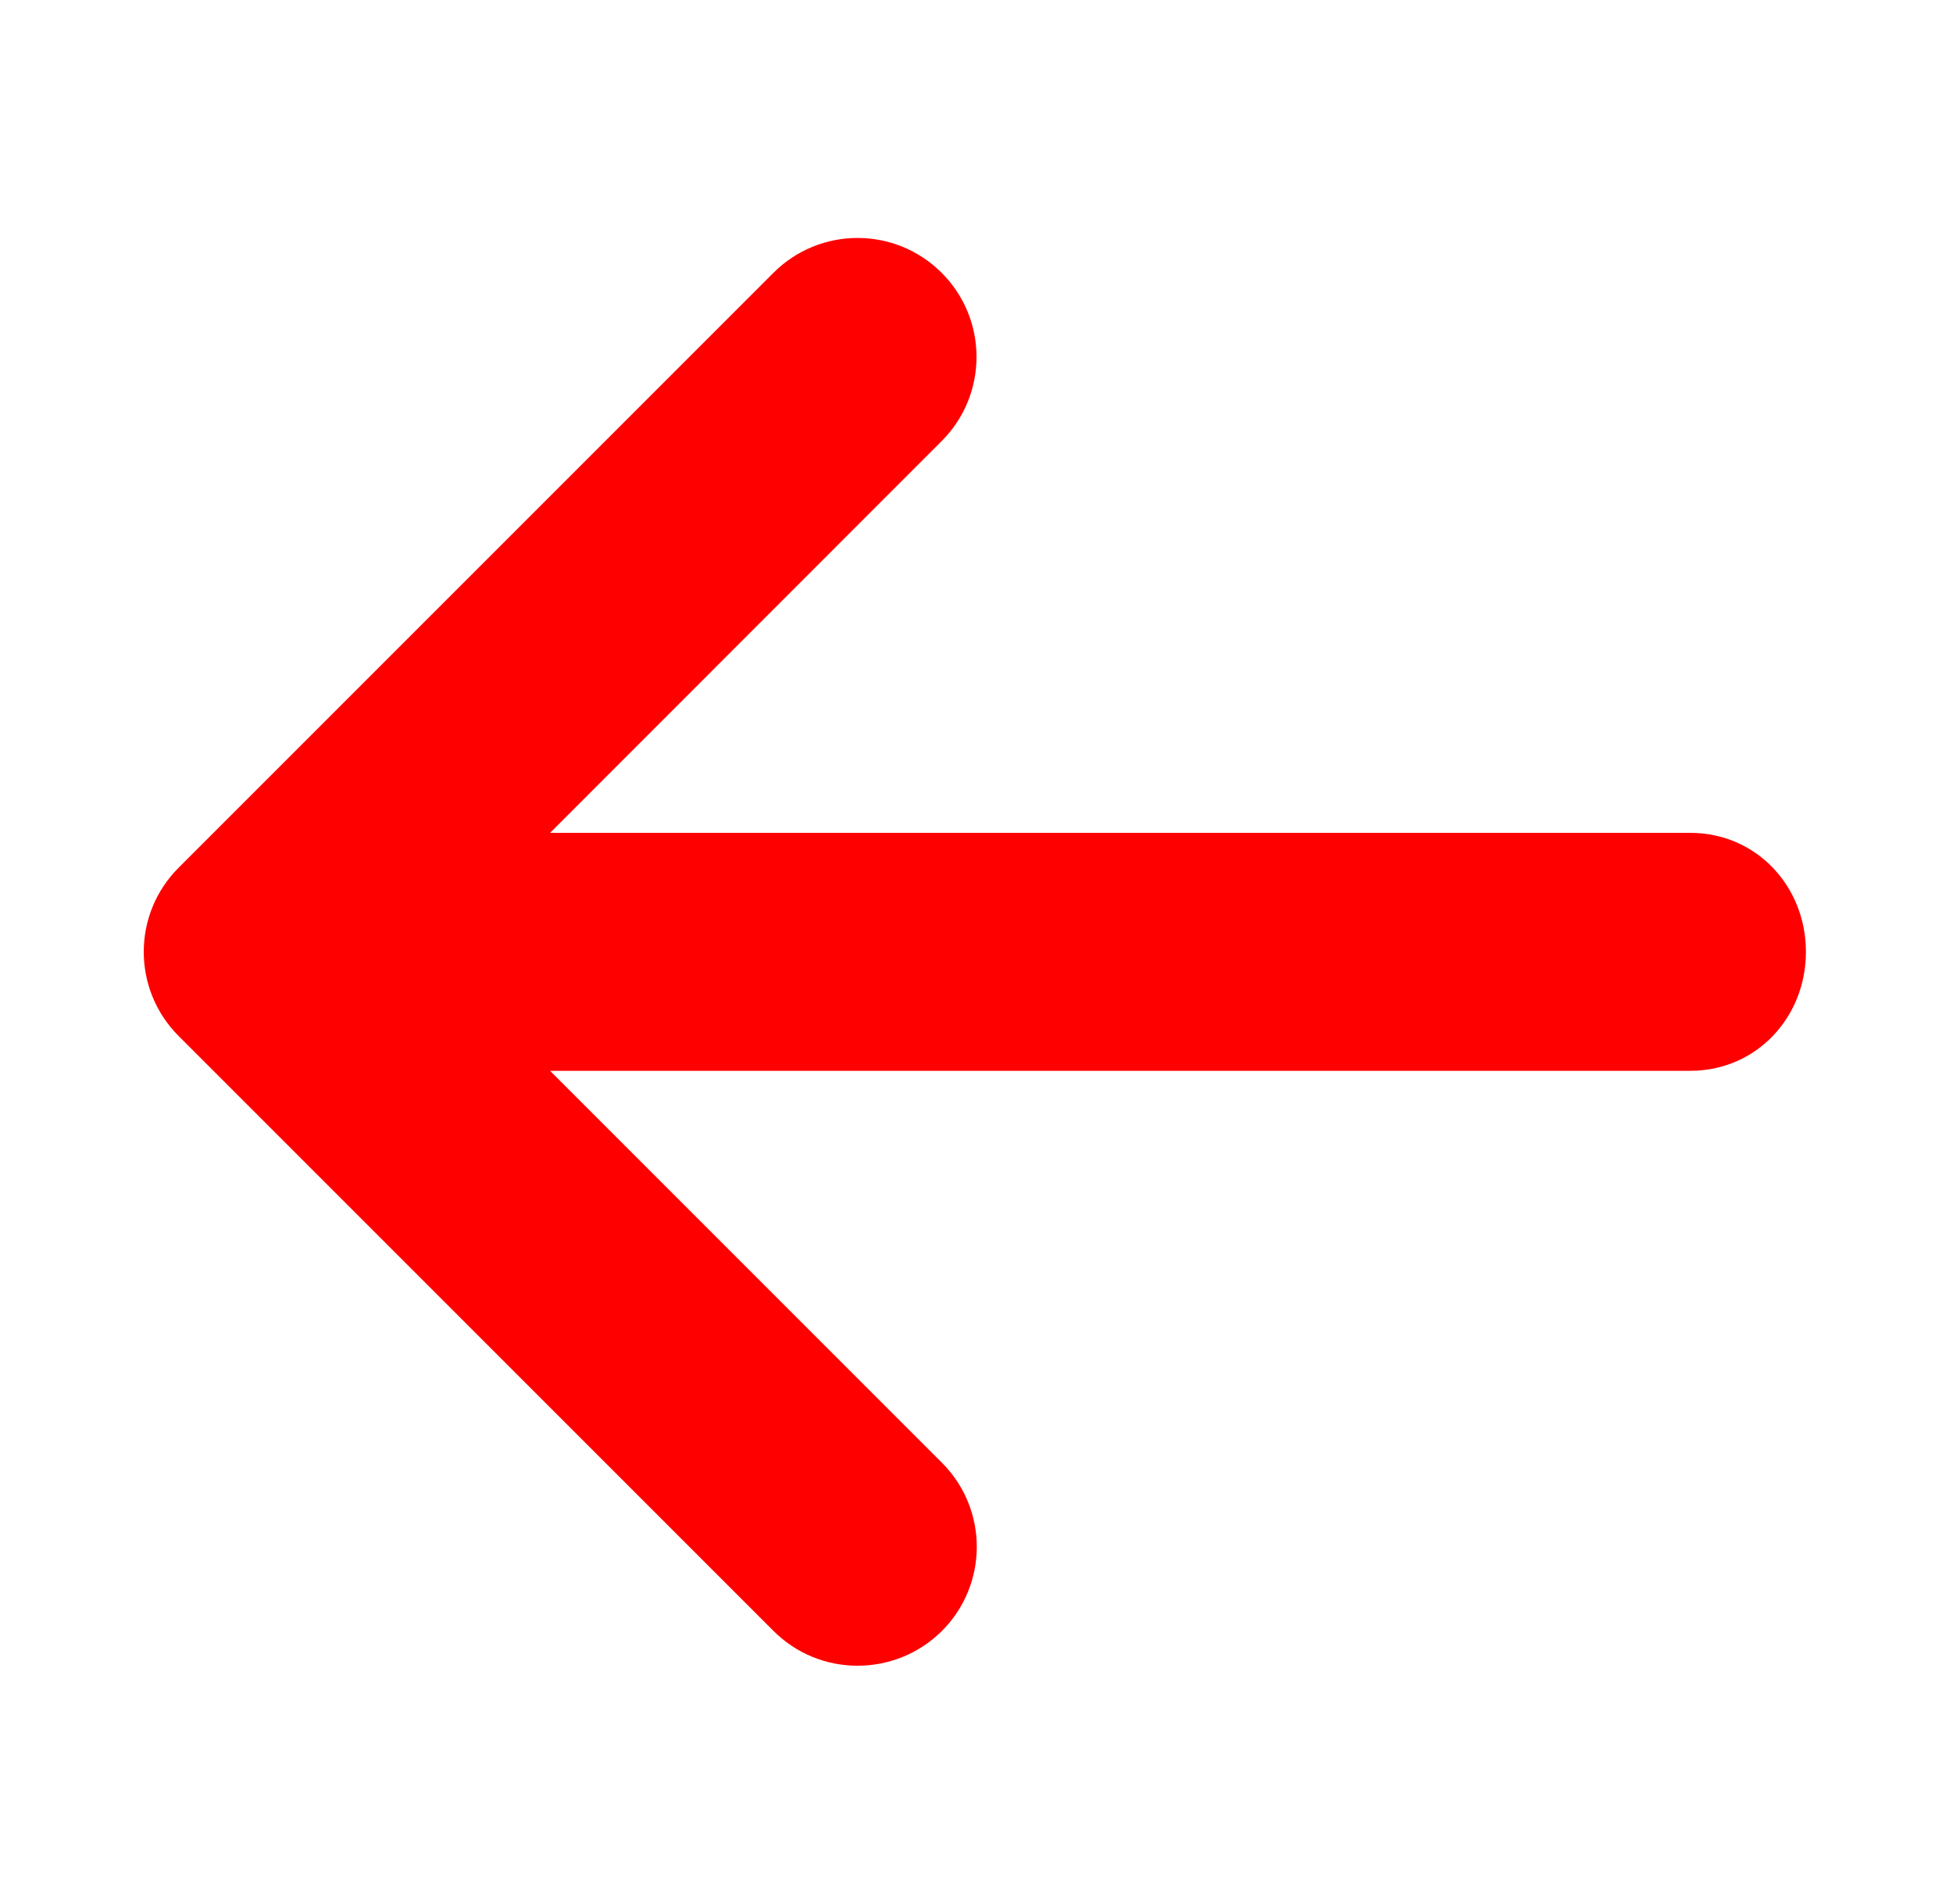
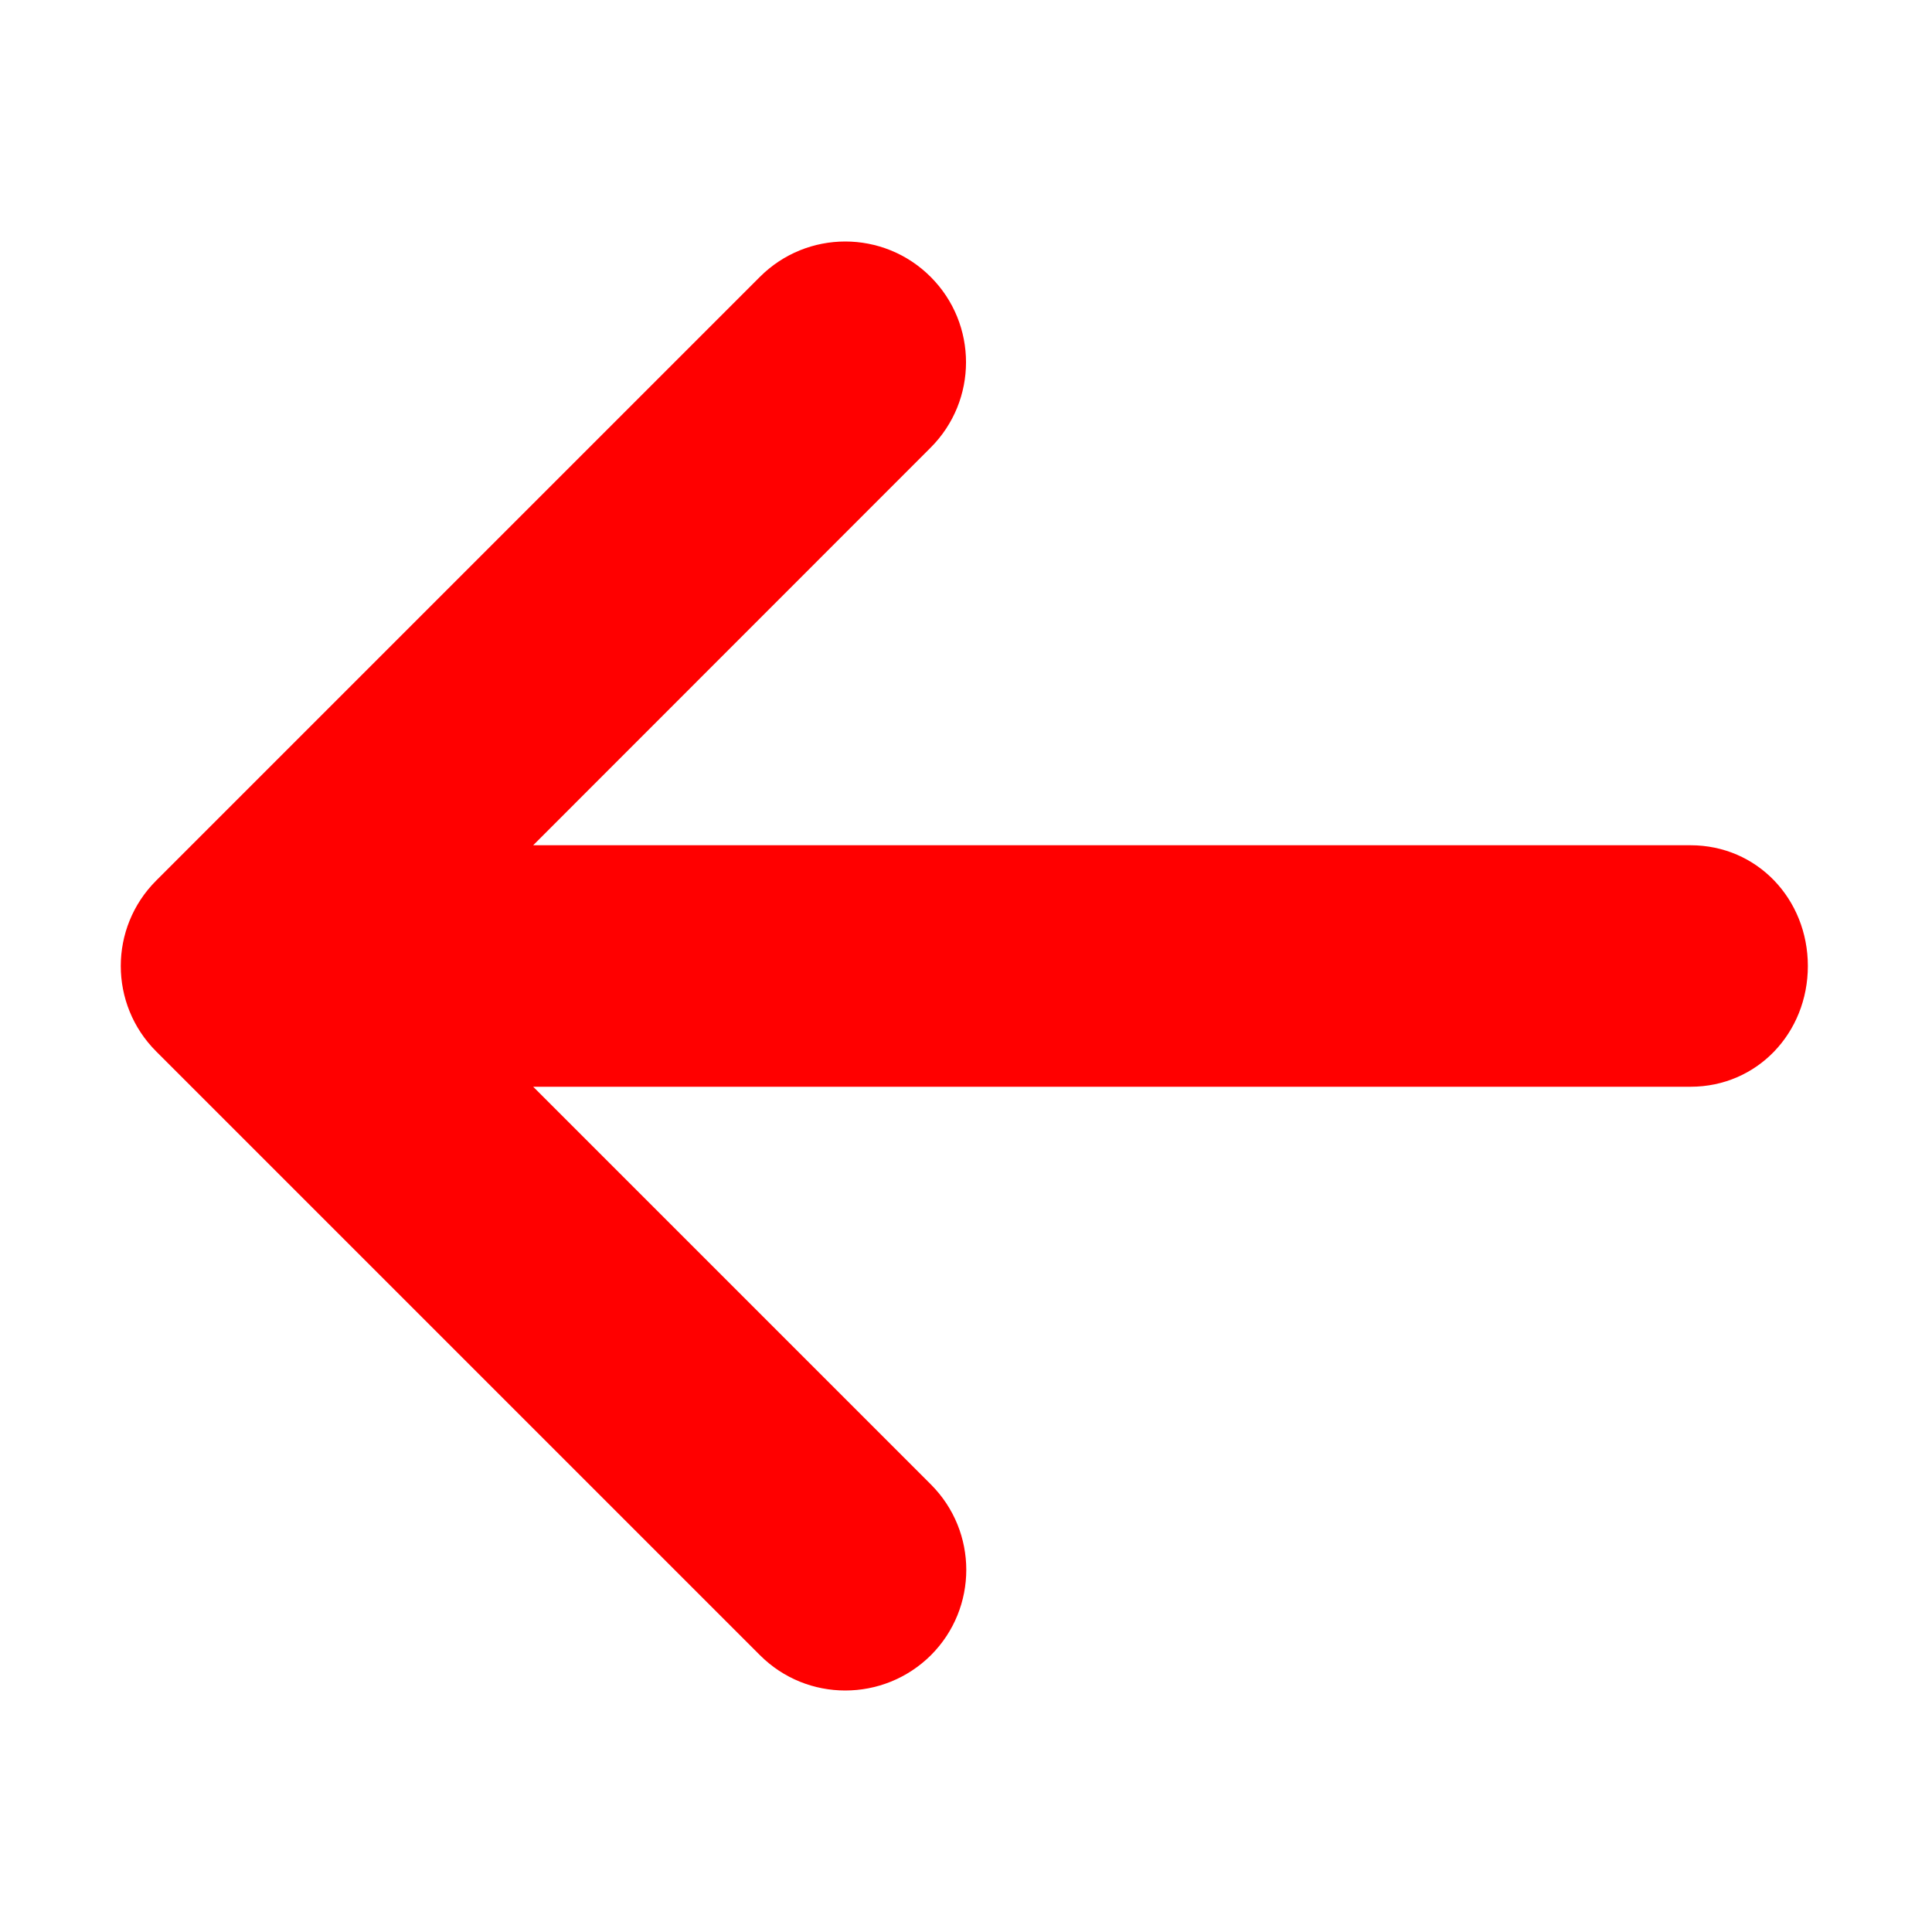
- <svg xmlns="http://www.w3.org/2000/svg" fill="red" width="31.504" height="30.705" viewBox="0 0 448 512">
+ <svg xmlns="http://www.w3.org/2000/svg" fill="red" width="32" height="32" viewBox="0 0 448 512">
  <path d="M447.1 256C447.1 273.7 433.7 288 416 288H109.3l105.4 105.4c12.5 12.5 12.5 32.75 0 45.25C208.4 444.9 200.2 448 192 448s-16.38-3.125-22.62-9.375l-160-160c-12.5-12.5-12.5-32.75 0-45.25l160-160c12.5-12.5 32.75-12.5 45.25 0s12.5 32.75 0 45.25L109.3 224H416C433.7 224 447.1 238.3 447.1 256z" />
</svg>
